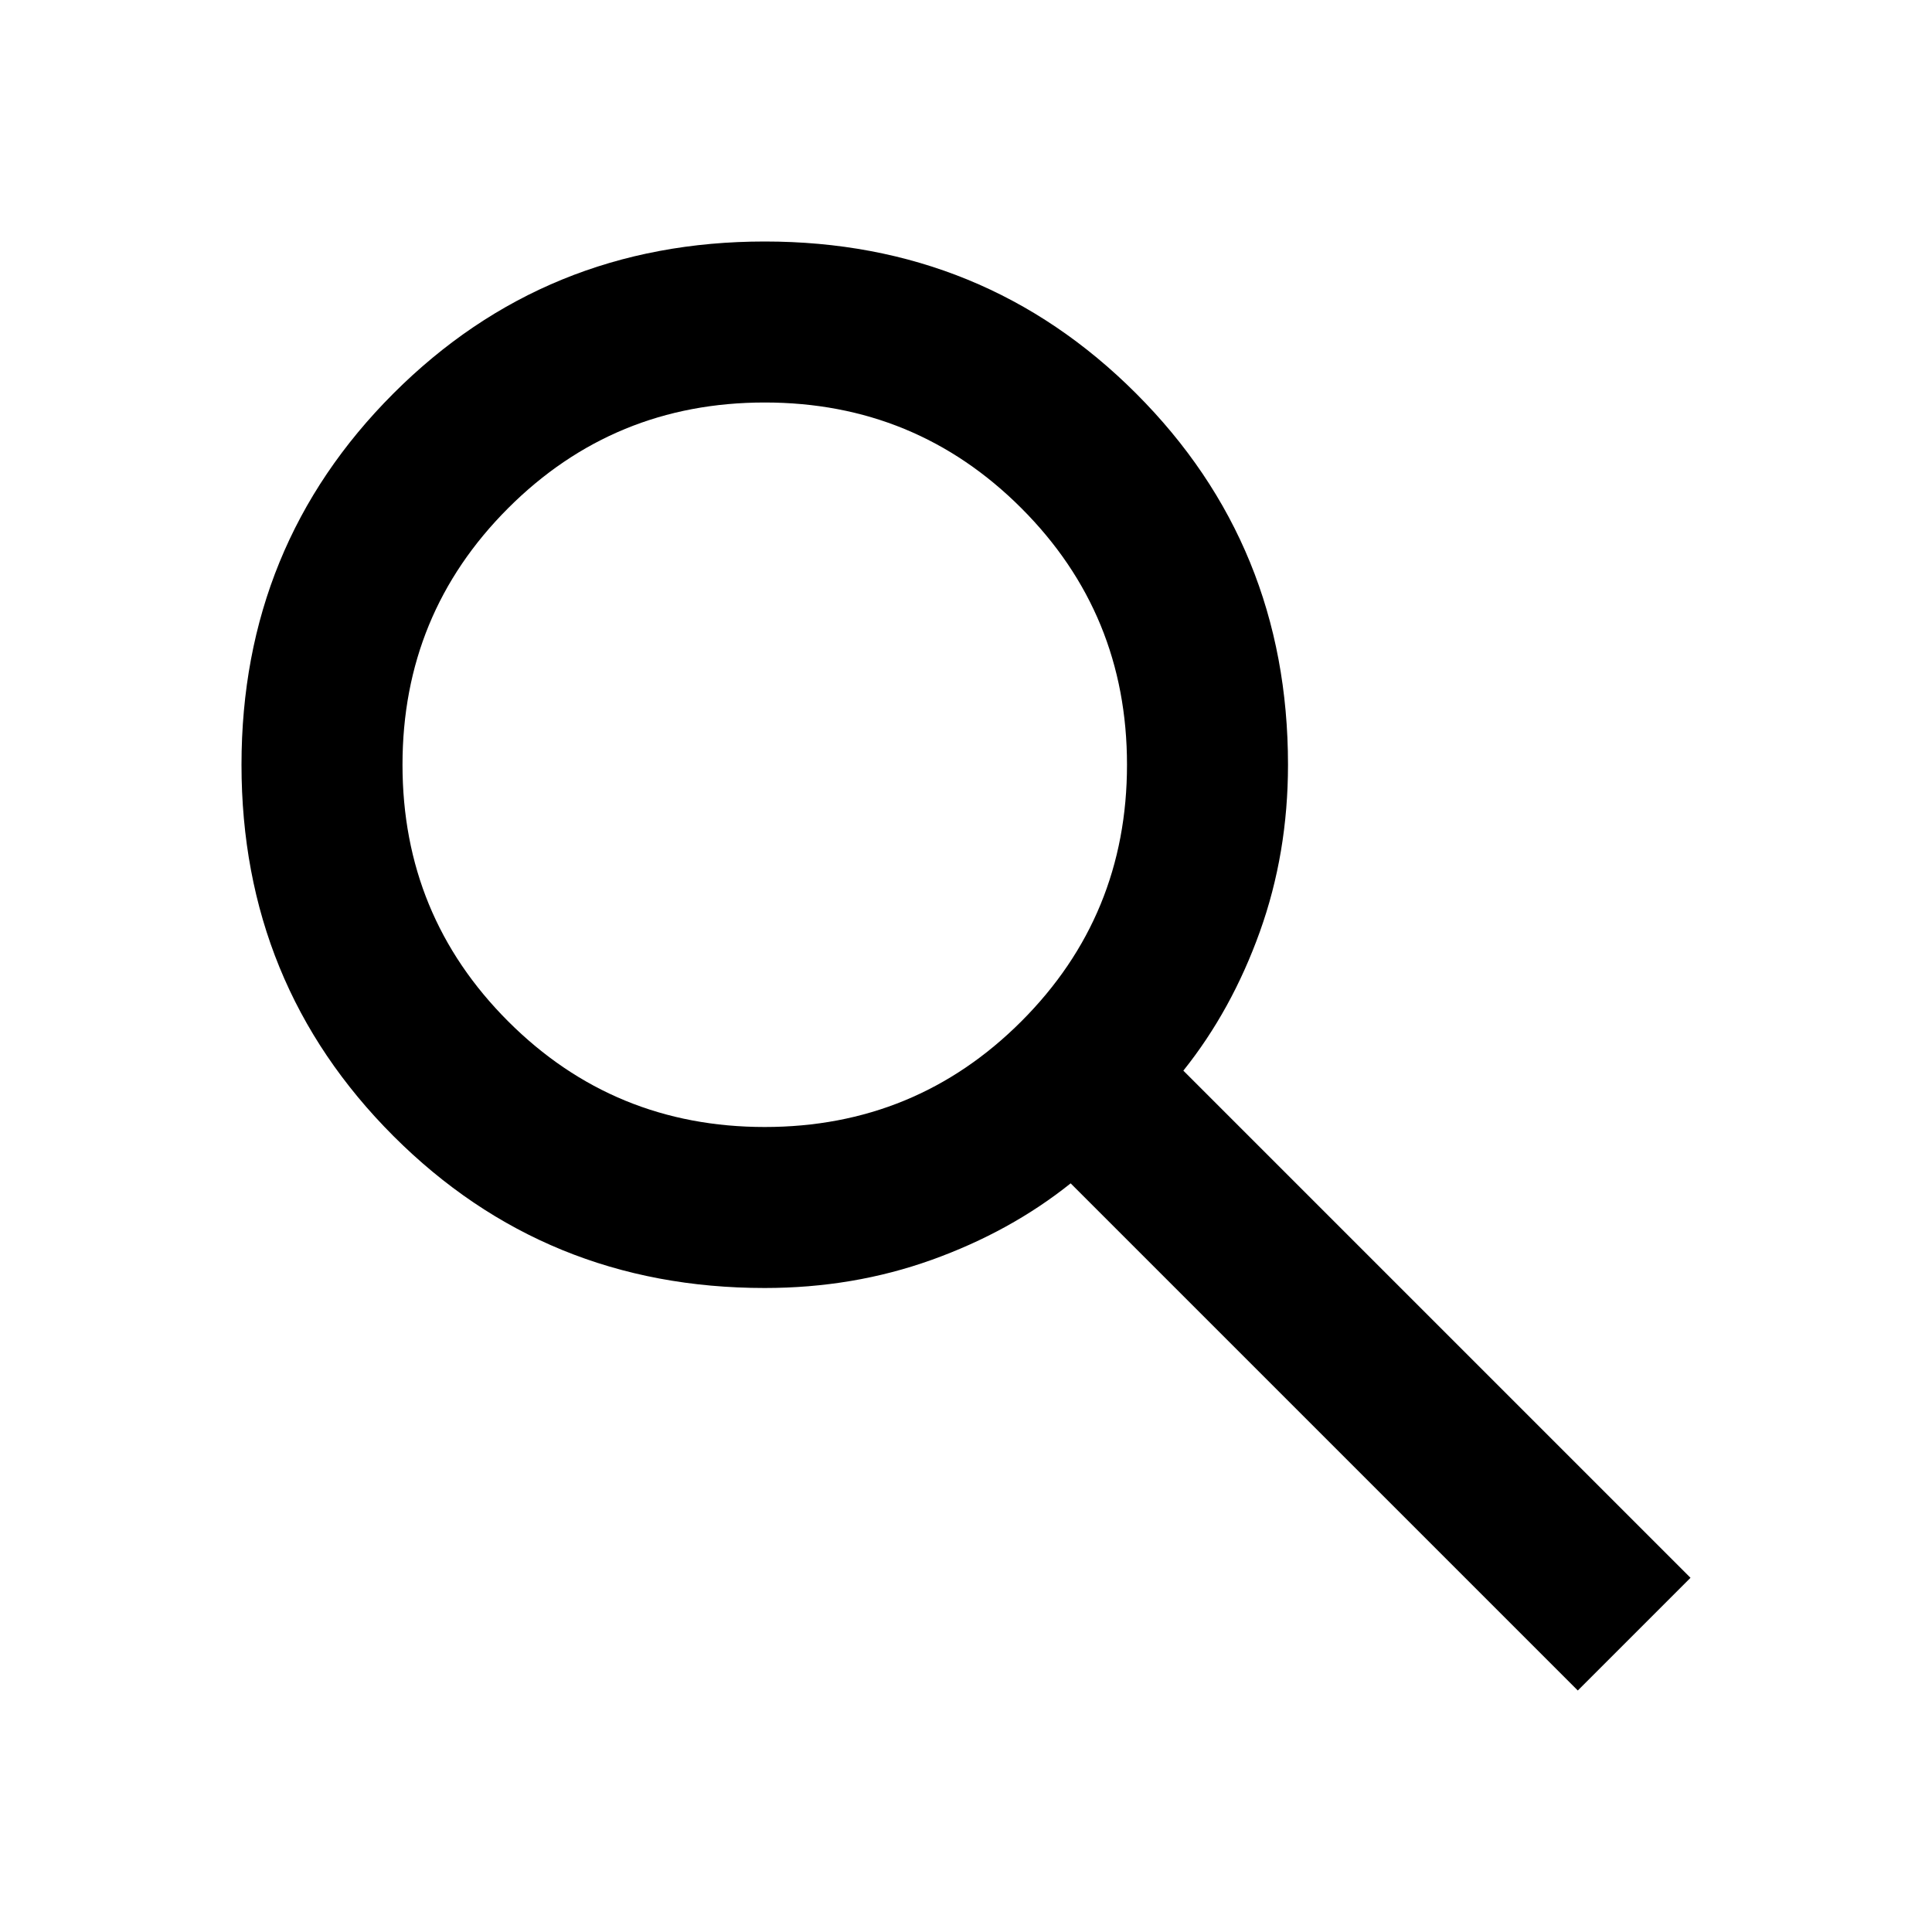
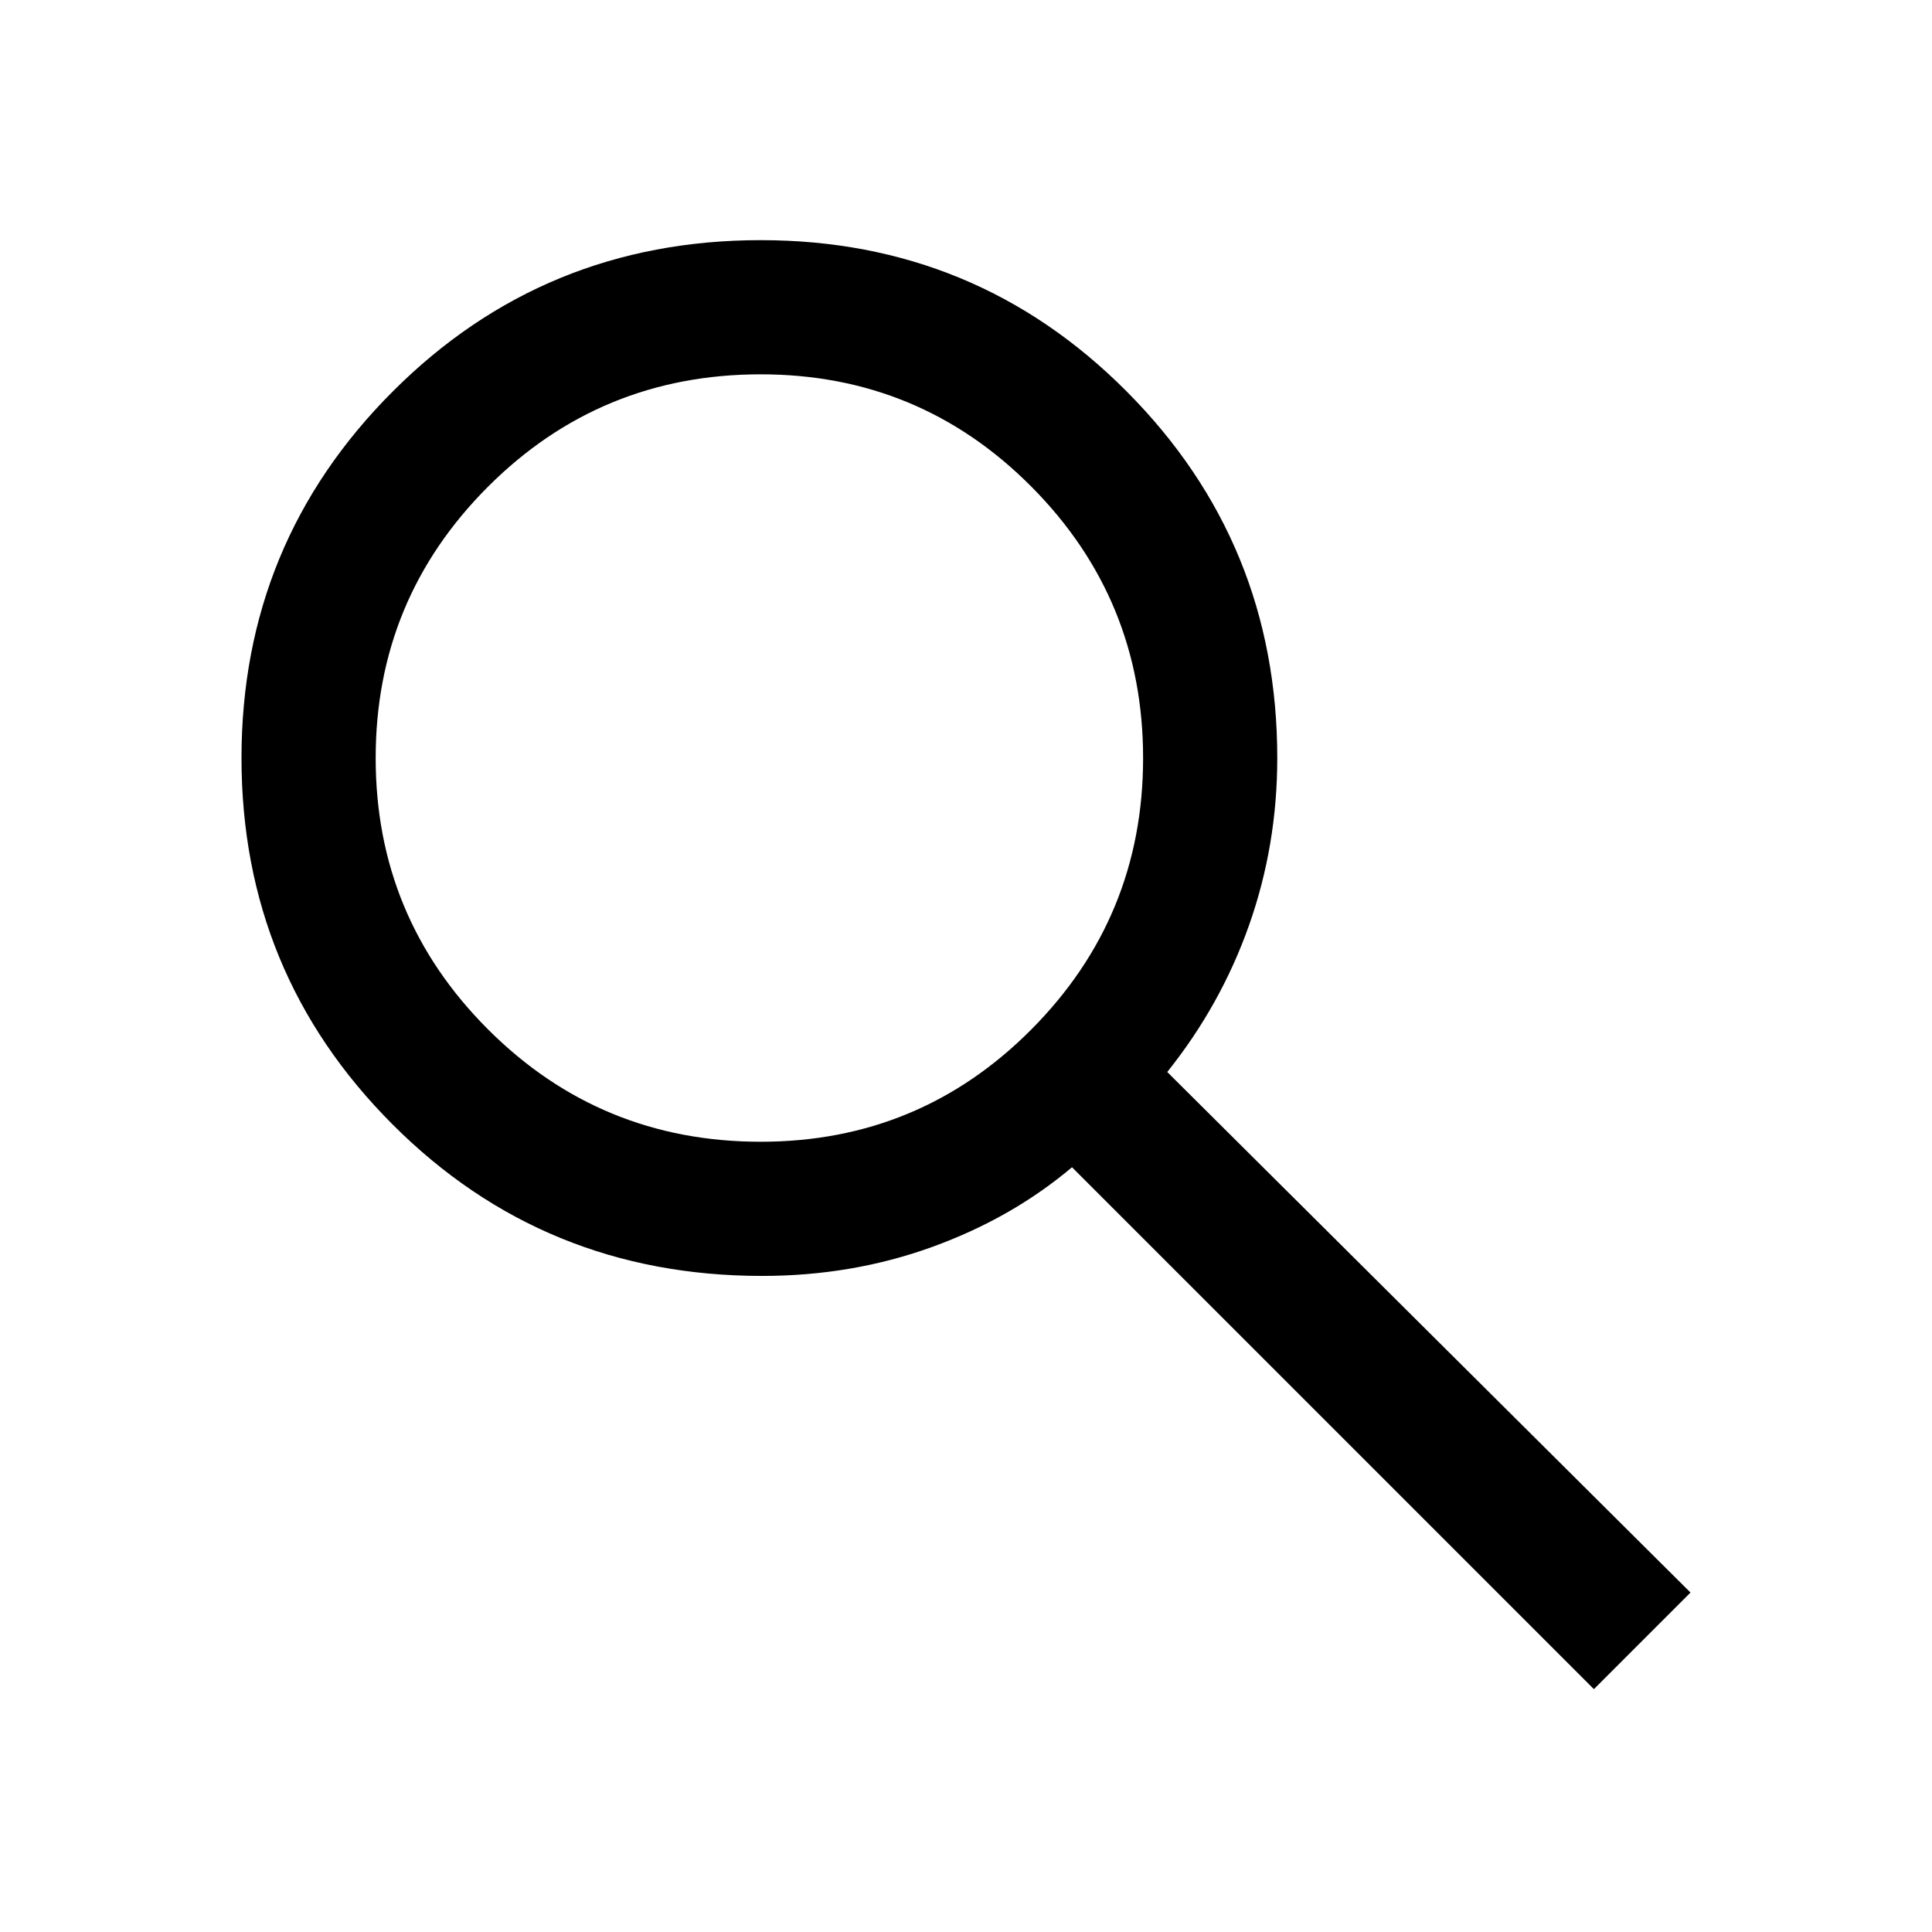
- <svg xmlns="http://www.w3.org/2000/svg" height="24px" viewBox="0 -960 960 960" width="24px" fill="#000000">
-   <path d="M784-120 532-372q-30 24-69 38t-83 14q-109 0-184.5-75.5T120-580q0-109 75.5-184.5T380-840q109 0 184.5 75.5T640-580q0 44-14 83t-38 69l252 252-56 56ZM380-400q75 0 127.5-52.5T560-580q0-75-52.5-127.5T380-760q-75 0-127.5 52.5T200-580q0 75 52.5 127.5T380-400Z" />
+ <svg xmlns="http://www.w3.org/2000/svg" height="40px" viewBox="0 -960 960 960" width="40px" fill="#000000">
+   <path d="M792-120.67 532.67-380q-30 25.33-69.67 39.67Q423.33-326 378.67-326q-108.34 0-183.5-75.17Q120-476.33 120-583.33t75.17-182.17q75.16-75.17 182.83-75.17 107 0 181.83 75.17 74.84 75.17 74.84 182.17 0 43.33-14 83-14 39.66-40.67 73l260 258.66-48 48Zm-414-272q79 0 134.5-55.83T568-583.33q0-79-55.5-134.84Q457-774 378-774q-79.67 0-135.5 55.83-55.83 55.84-55.83 134.84T242.5-448.5q55.83 55.83 135.5 55.83Z" />
</svg>
